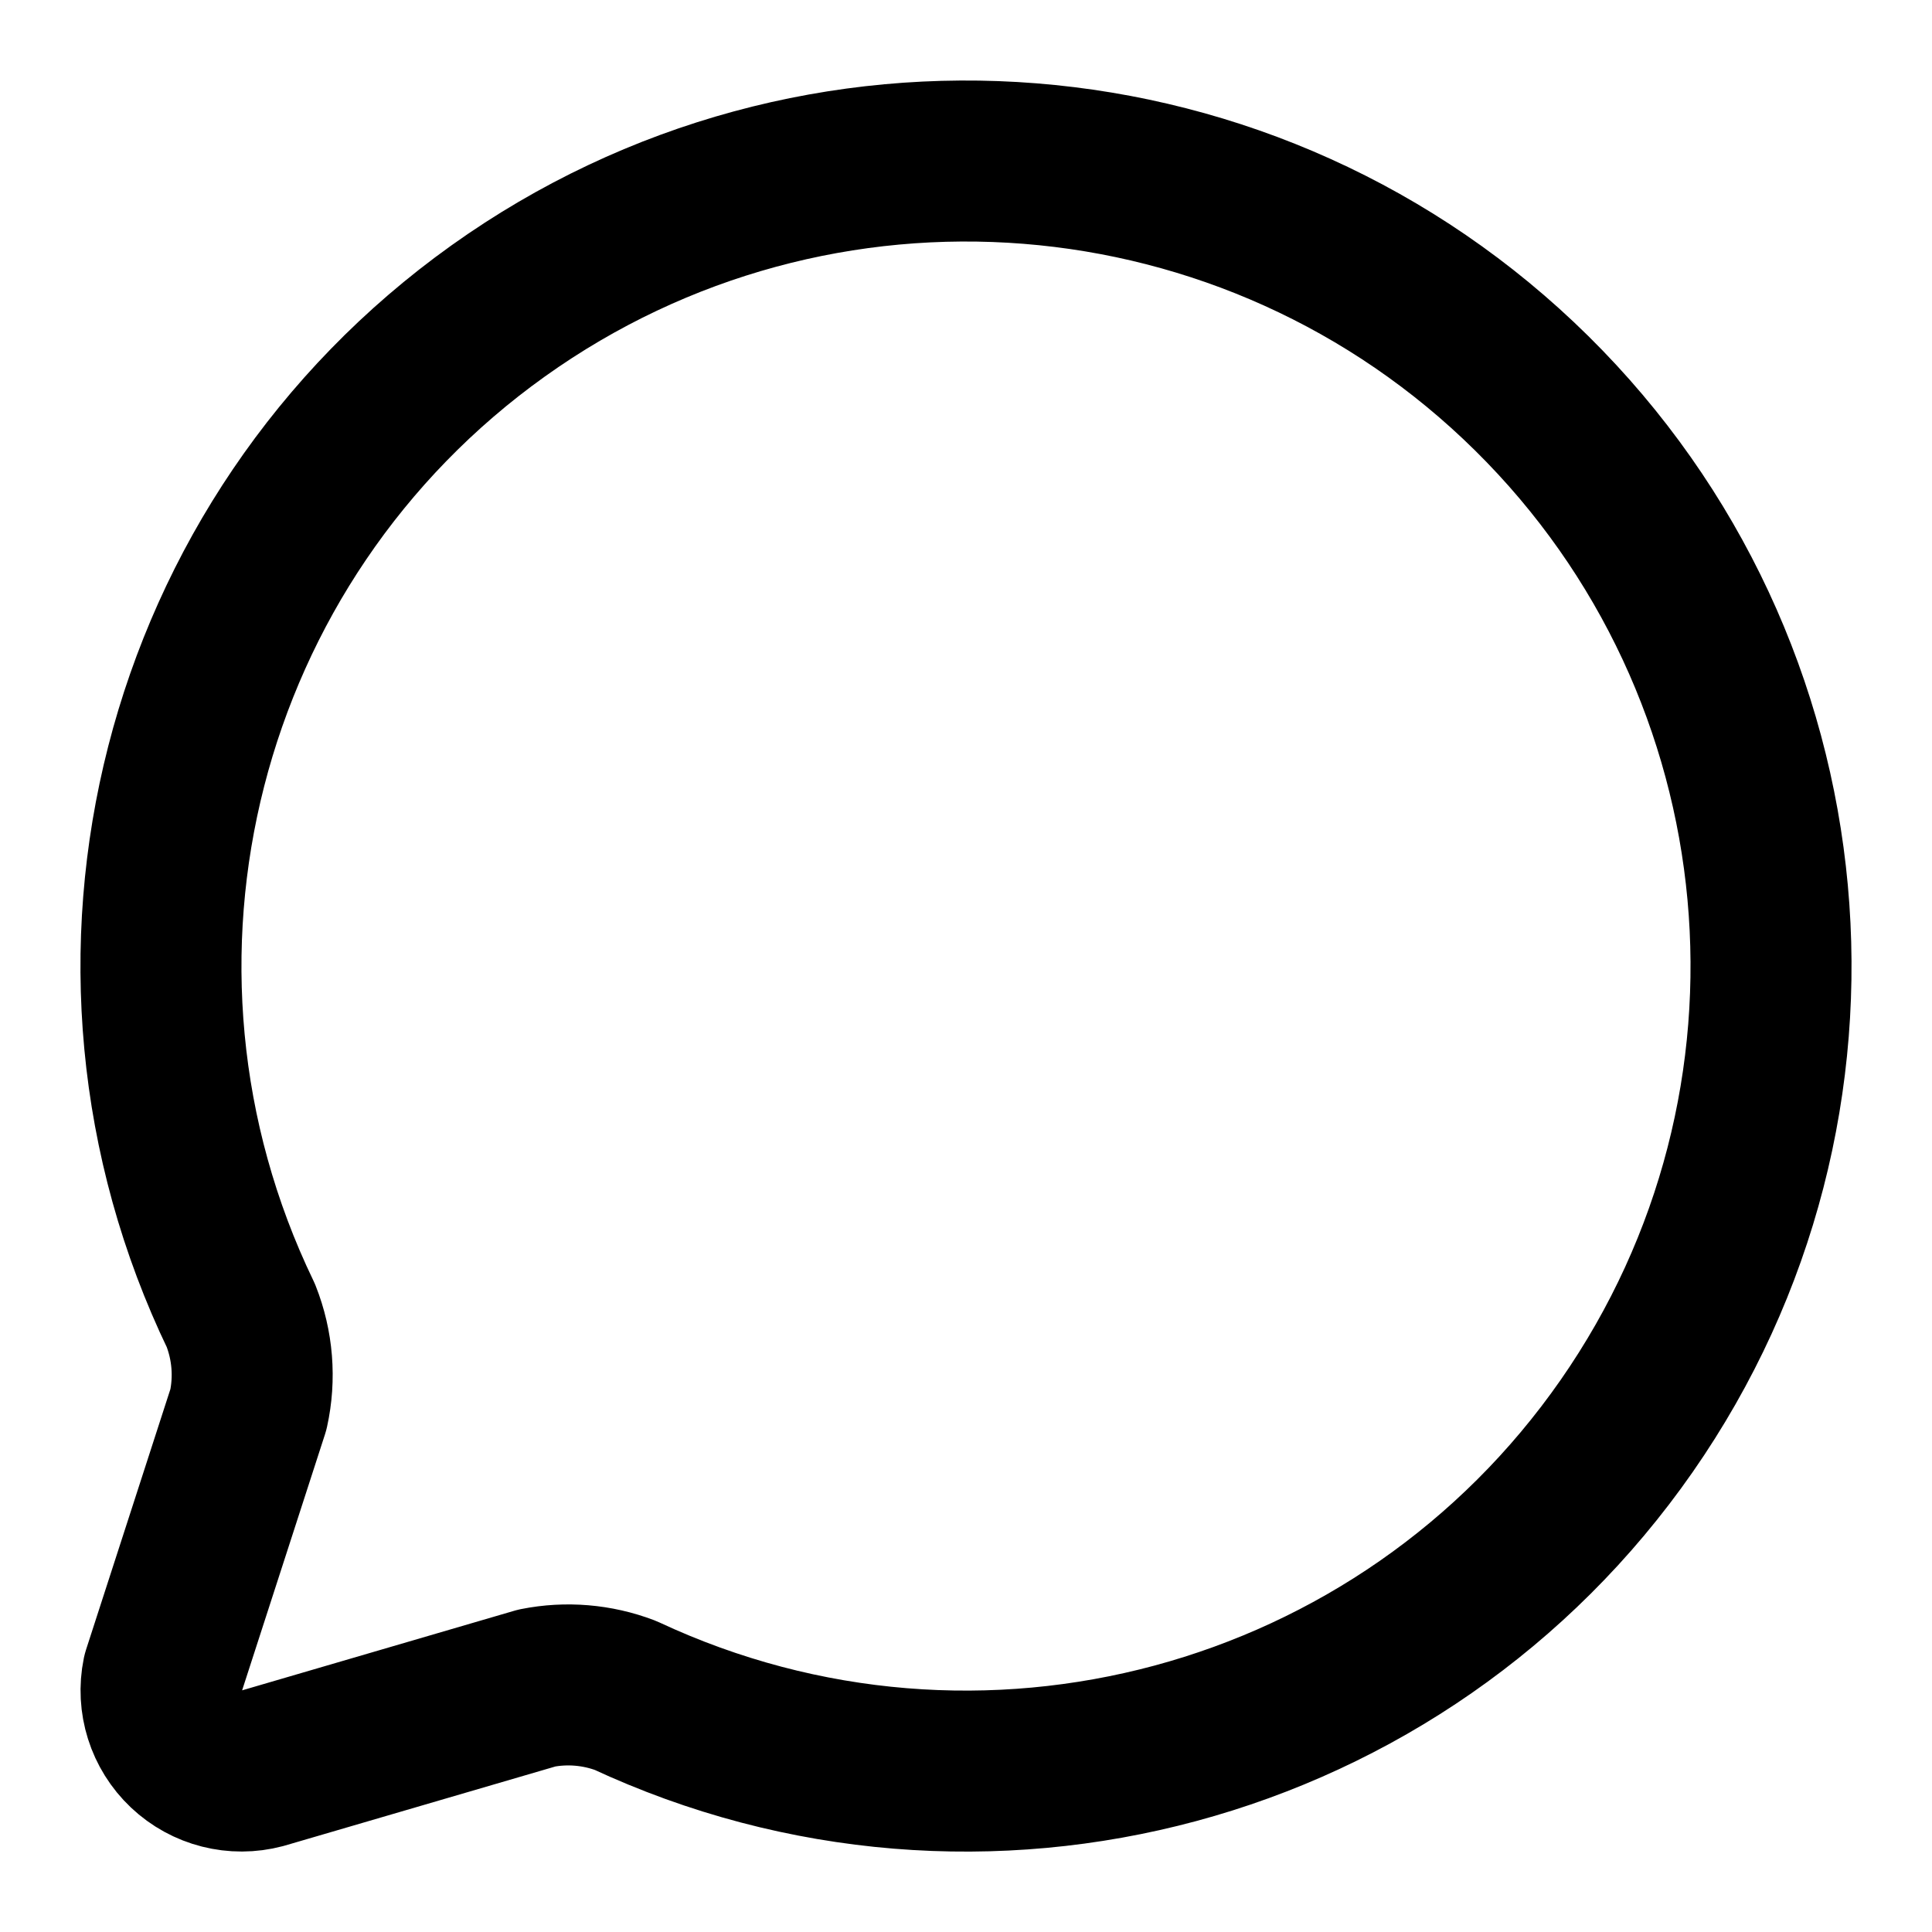
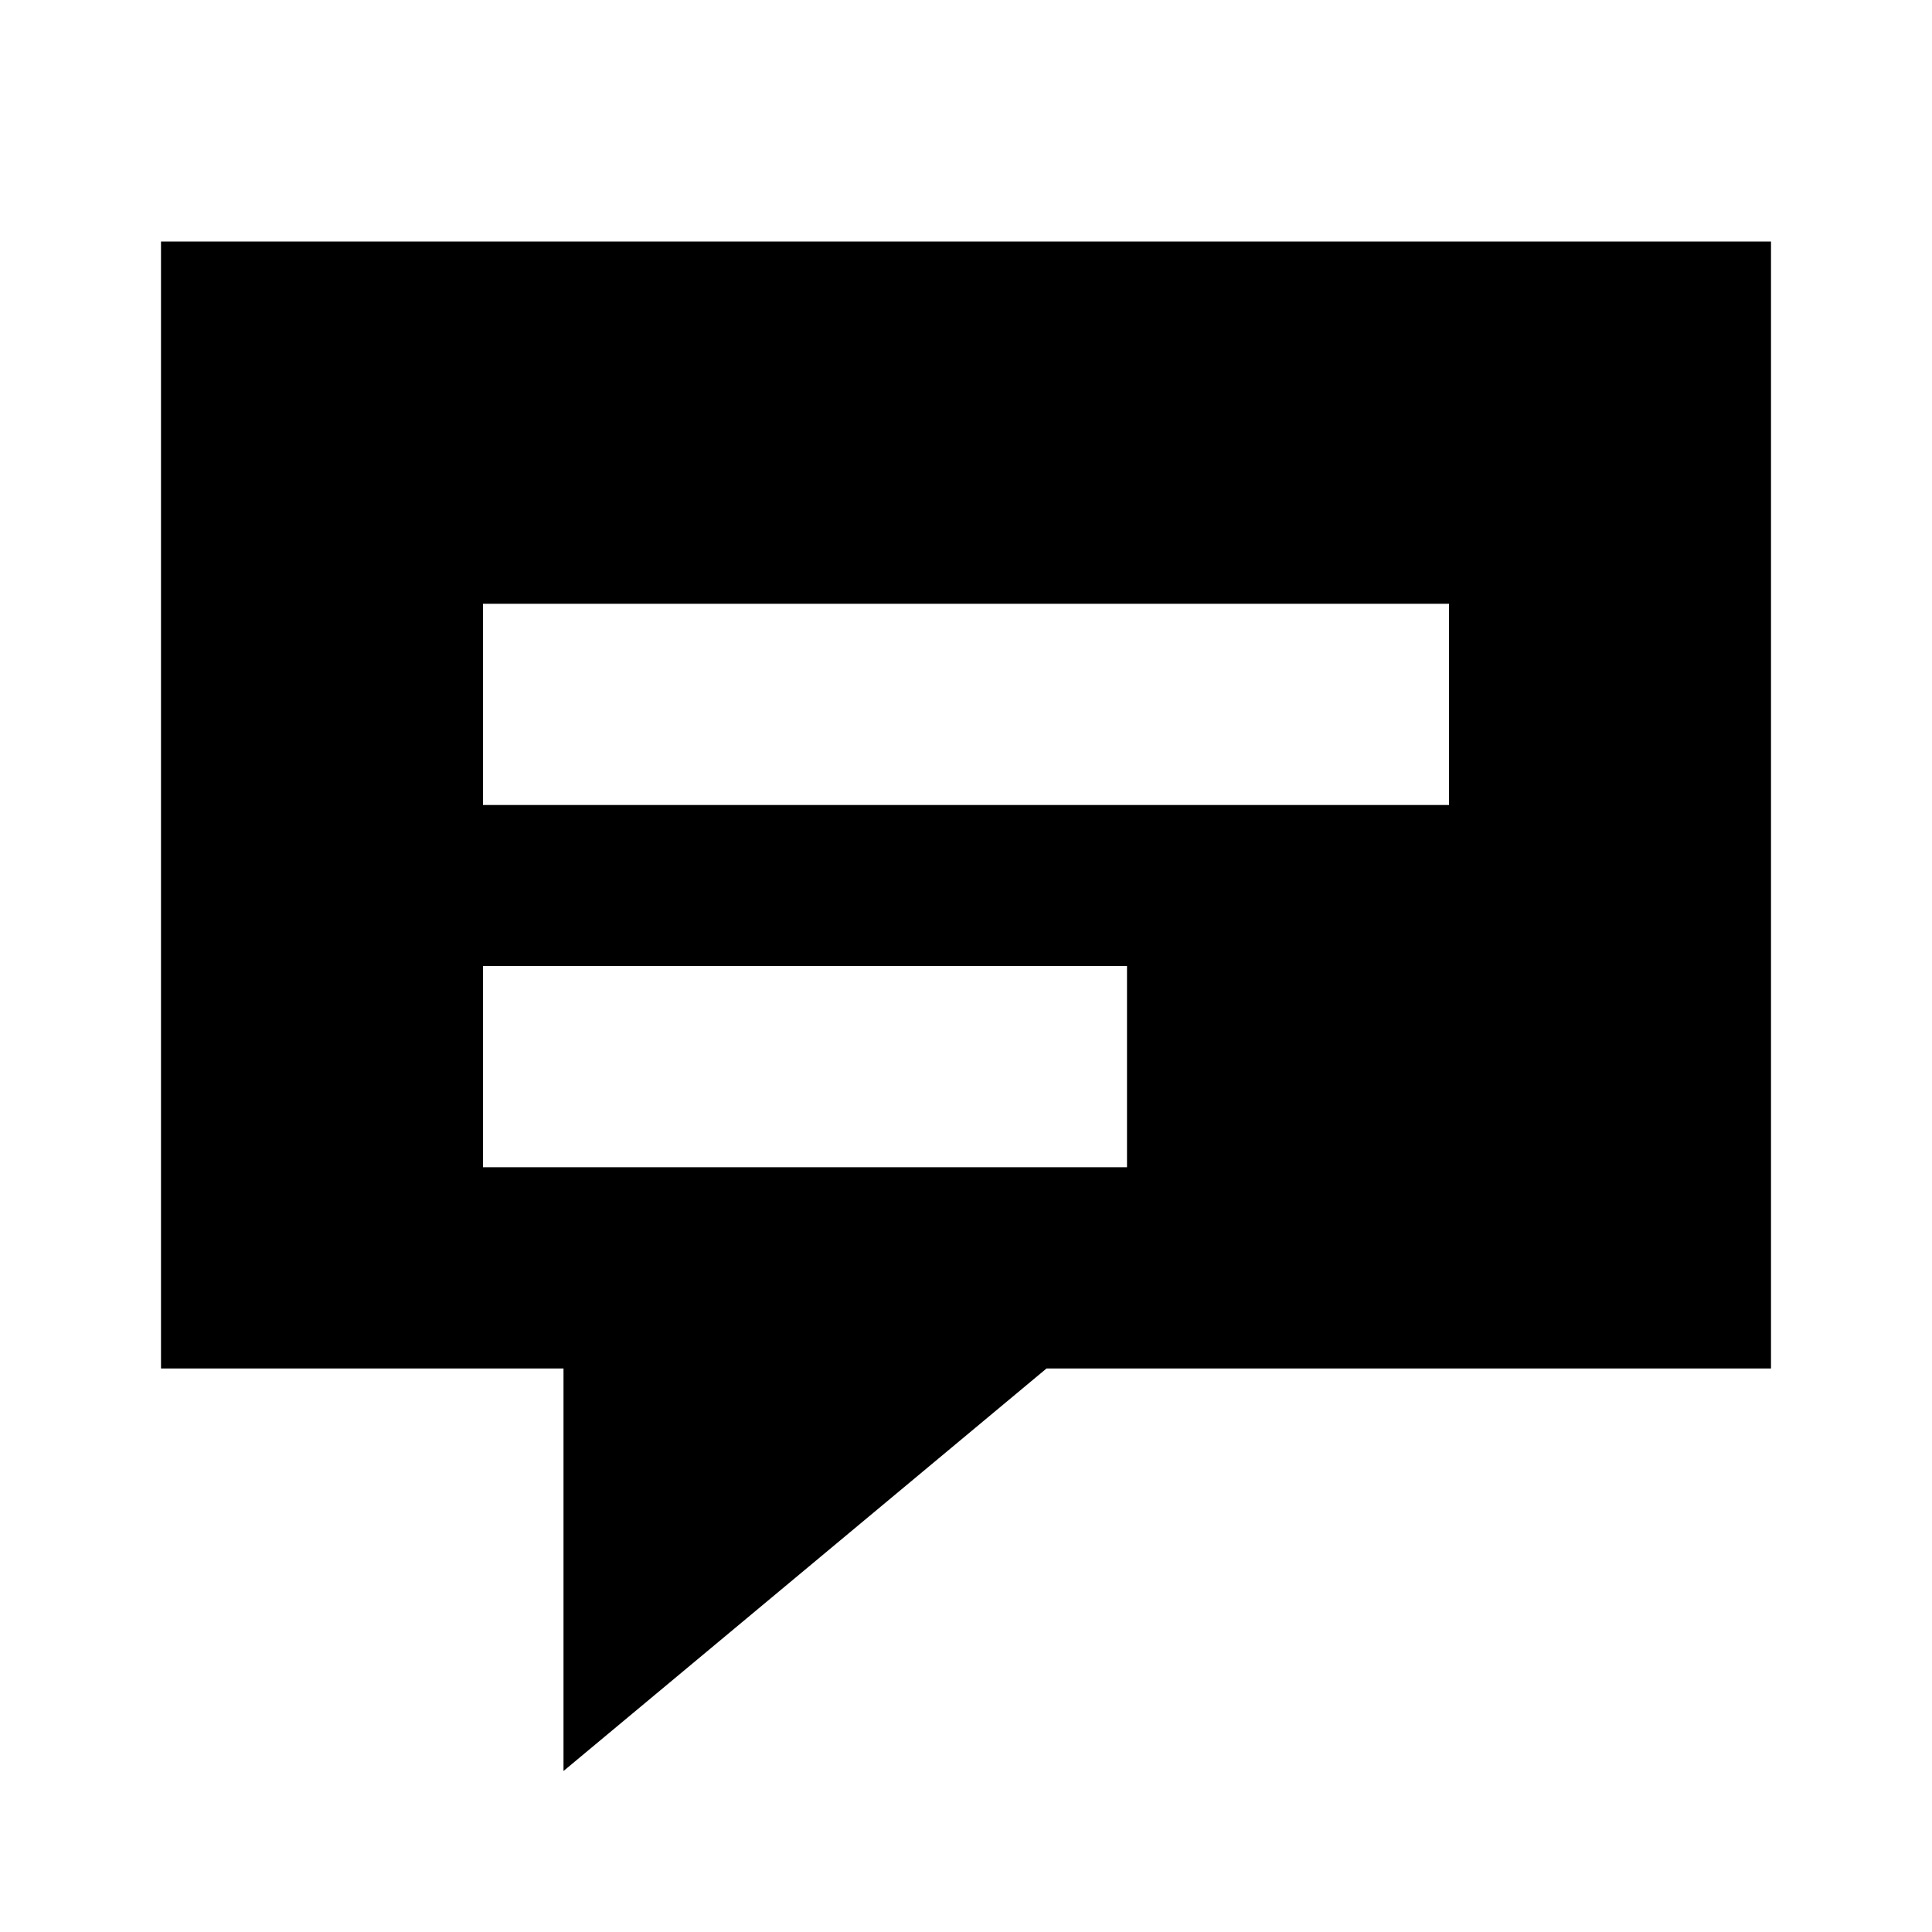
- <svg xmlns="http://www.w3.org/2000/svg" class="lucide lucide-message-circle" width="24" height="24" viewBox="0 0 24 24" fill="none" stroke="currentColor" stroke-width="2" stroke-linecap="round" stroke-linejoin="round">
-   <path d="M2.992 16.342a2 2 0 0 1 .094 1.167l-1.065 3.29a1 1 0 0 0 1.236 1.168l3.413-.998a2 2 0 0 1 1.099.092 10 10 0 1 0-4.777-4.719" />
+ <svg xmlns="http://www.w3.org/2000/svg" width="24" height="24" viewBox="0 0 24 24" fill="currentColor" fill-rule="evenodd">
+   <path d="M2 3h20v14h-9l-6 5v-5H2z M6 7.5v2.5h12V7.5z M6 12v2.5h8V12z" />
</svg>
